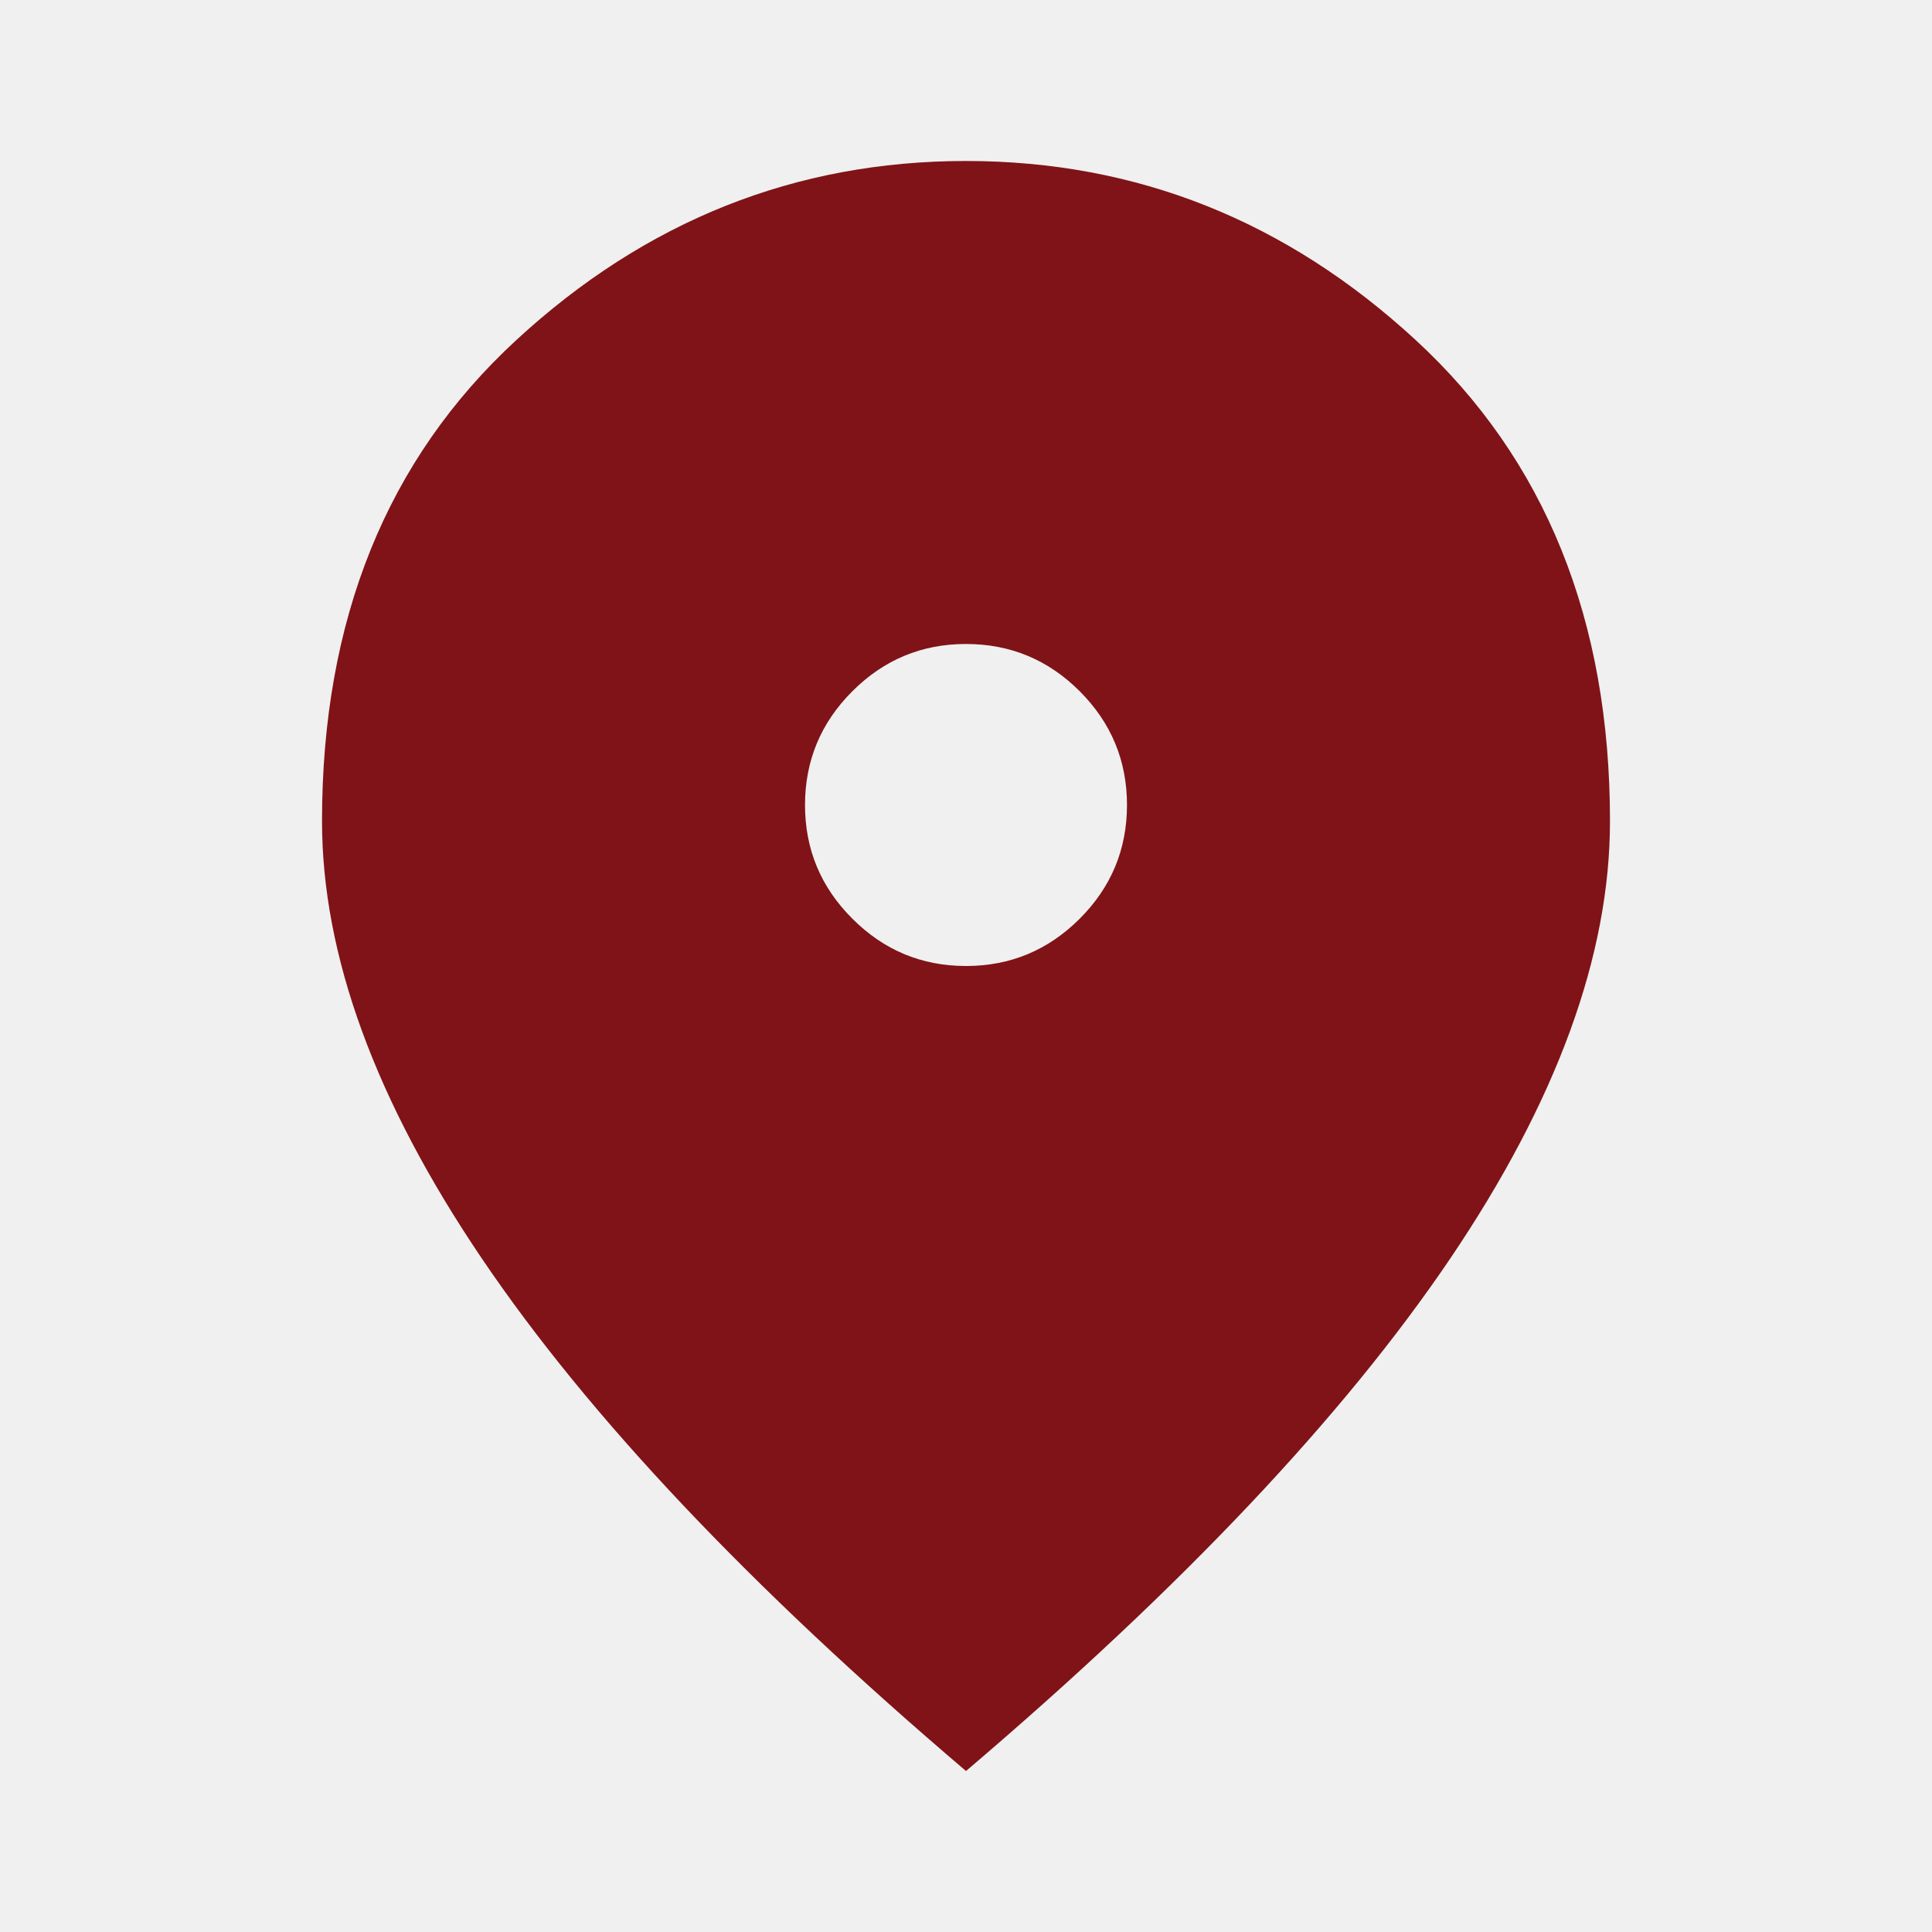
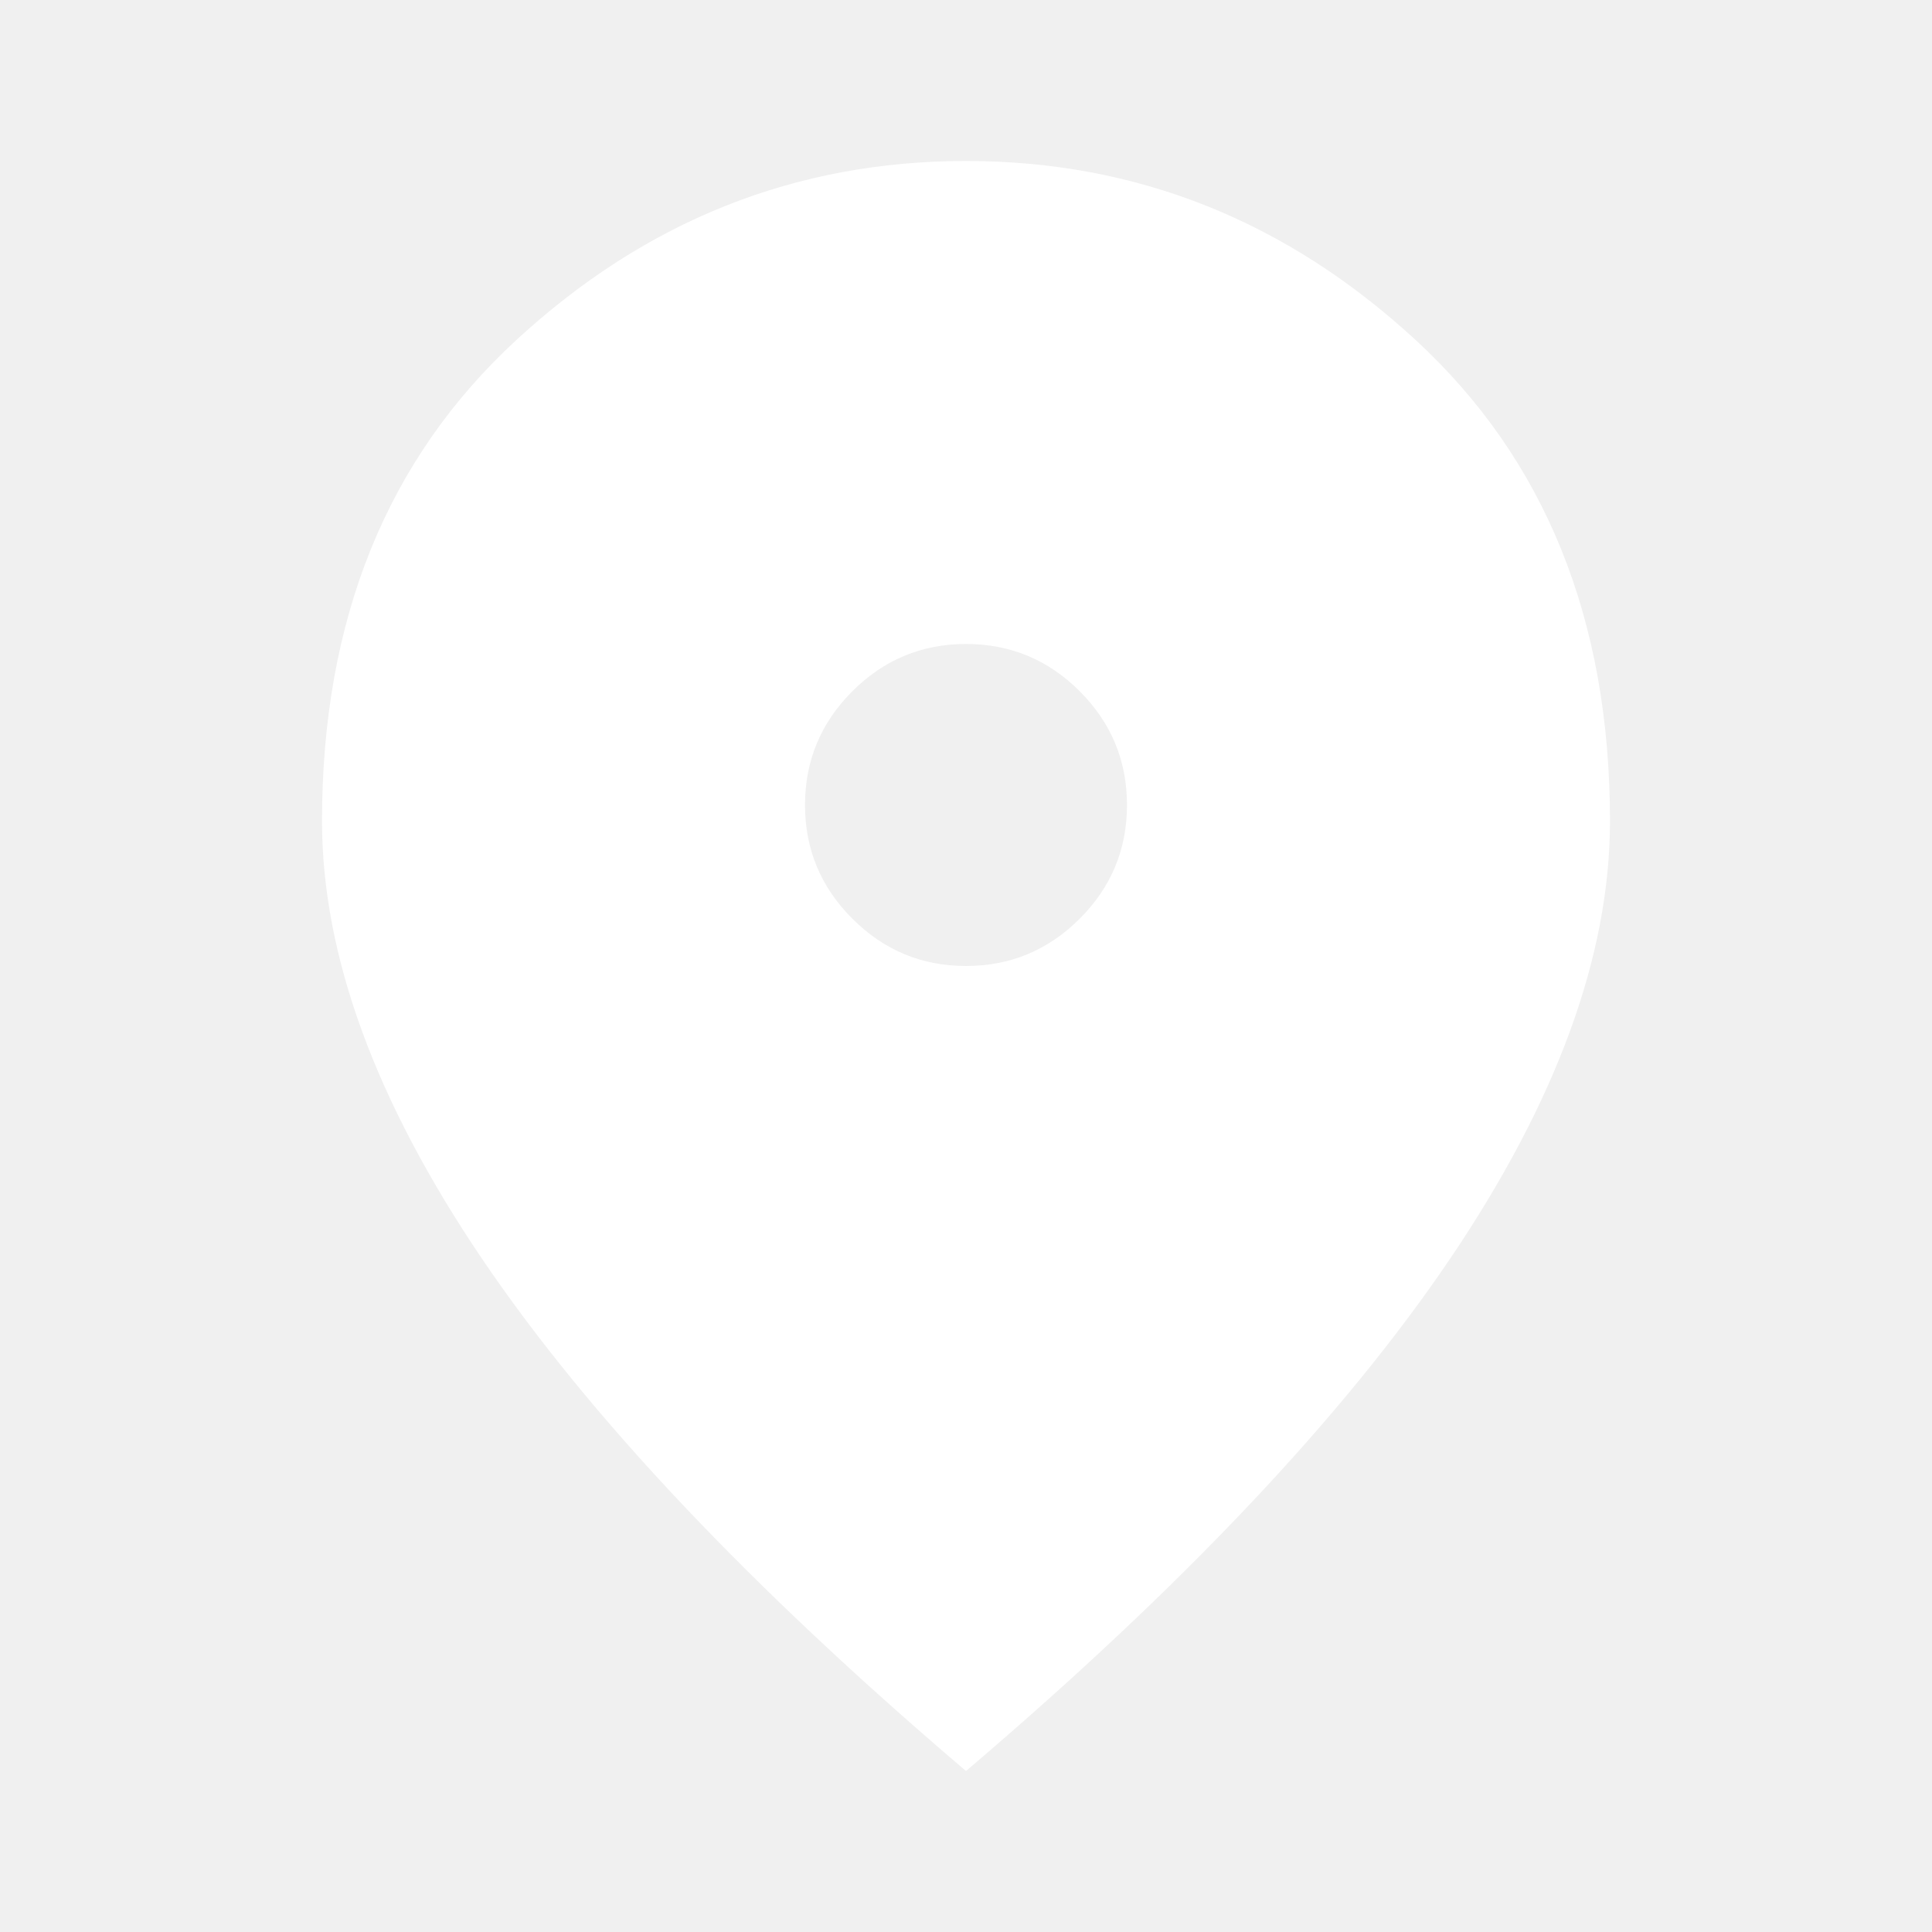
<svg xmlns="http://www.w3.org/2000/svg" width="40" height="40" viewBox="0 0 40 40" fill="none">
-   <path d="M20 20C20.917 20 21.702 19.673 22.355 19.02C23.007 18.368 23.333 17.583 23.333 16.667C23.333 15.75 23.007 14.965 22.355 14.312C21.702 13.659 20.917 13.333 20 13.333C19.083 13.333 18.299 13.659 17.647 14.312C16.993 14.965 16.667 15.75 16.667 16.667C16.667 17.583 16.993 18.368 17.647 19.02C18.299 19.673 19.083 20 20 20ZM20 36.667C15.528 32.861 12.188 29.326 9.98 26.062C7.771 22.798 6.667 19.778 6.667 17C6.667 12.833 8.007 9.514 10.688 7.042C13.368 4.569 16.472 3.333 20 3.333C23.528 3.333 26.632 4.569 29.312 7.042C31.993 9.514 33.333 12.833 33.333 17C33.333 19.778 32.229 22.798 30.022 26.062C27.813 29.326 24.472 32.861 20 36.667Z" fill="#801317" />
+   <style>
+     /* Set the initial fill color to white */
+     path {
+       fill: #fff;
+       transition: fill 0.3s; /* Add a smooth transition effect */
+     }
+   </style>
+   <path id="svgPath" d="M20 20C20.917 20 21.702 19.673 22.355 19.02C23.007 18.368 23.333 17.583 23.333 16.667C23.333 15.75 23.007 14.965 22.355 14.312C21.702 13.659 20.917 13.333 20 13.333C19.083 13.333 18.299 13.659 17.647 14.312C16.993 14.965 16.667 15.75 16.667 16.667C16.667 17.583 16.993 18.368 17.647 19.02C18.299 19.673 19.083 20 20 20ZM20 36.667C15.528 32.861 12.188 29.326 9.98 26.062C7.771 22.798 6.667 19.778 6.667 17C6.667 12.833 8.007 9.514 10.688 7.042C13.368 4.569 16.472 3.333 20 3.333C23.528 3.333 26.632 4.569 29.312 7.042C31.993 9.514 33.333 12.833 33.333 17C33.333 19.778 32.229 22.798 30.022 26.062C27.813 29.326 24.472 32.861 20 36.667Z" fill="#801317" />
</svg>
